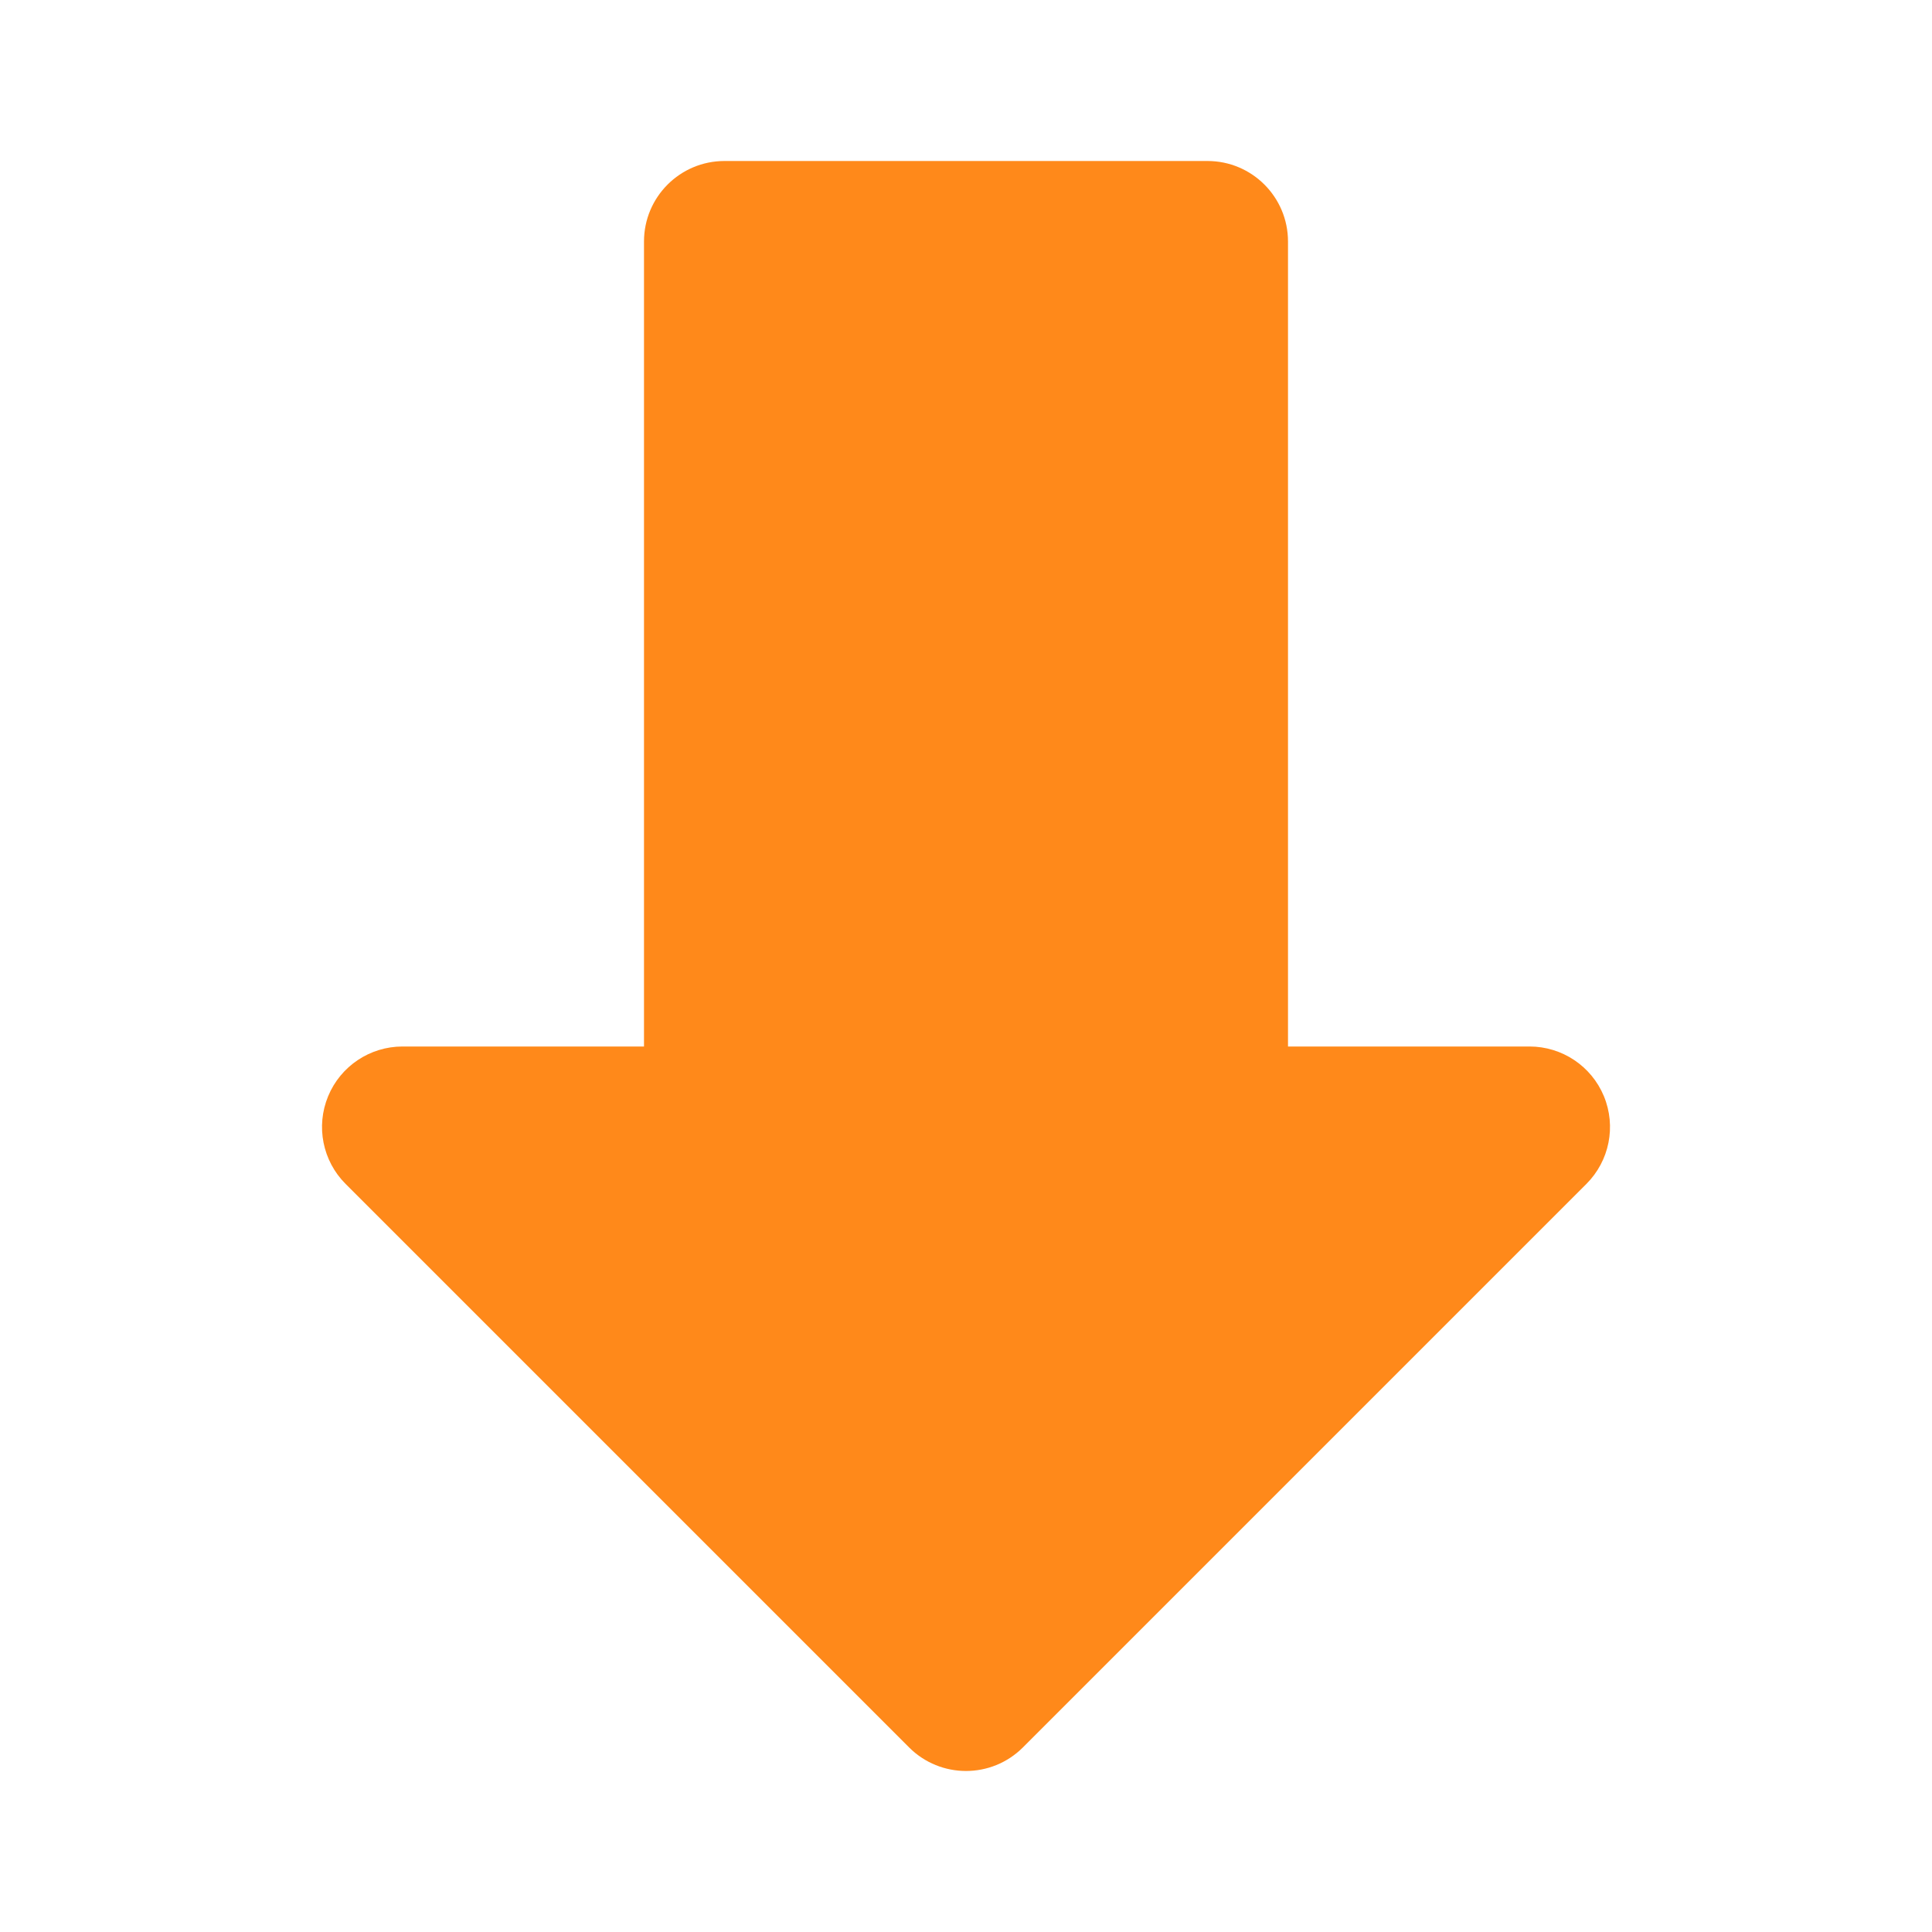
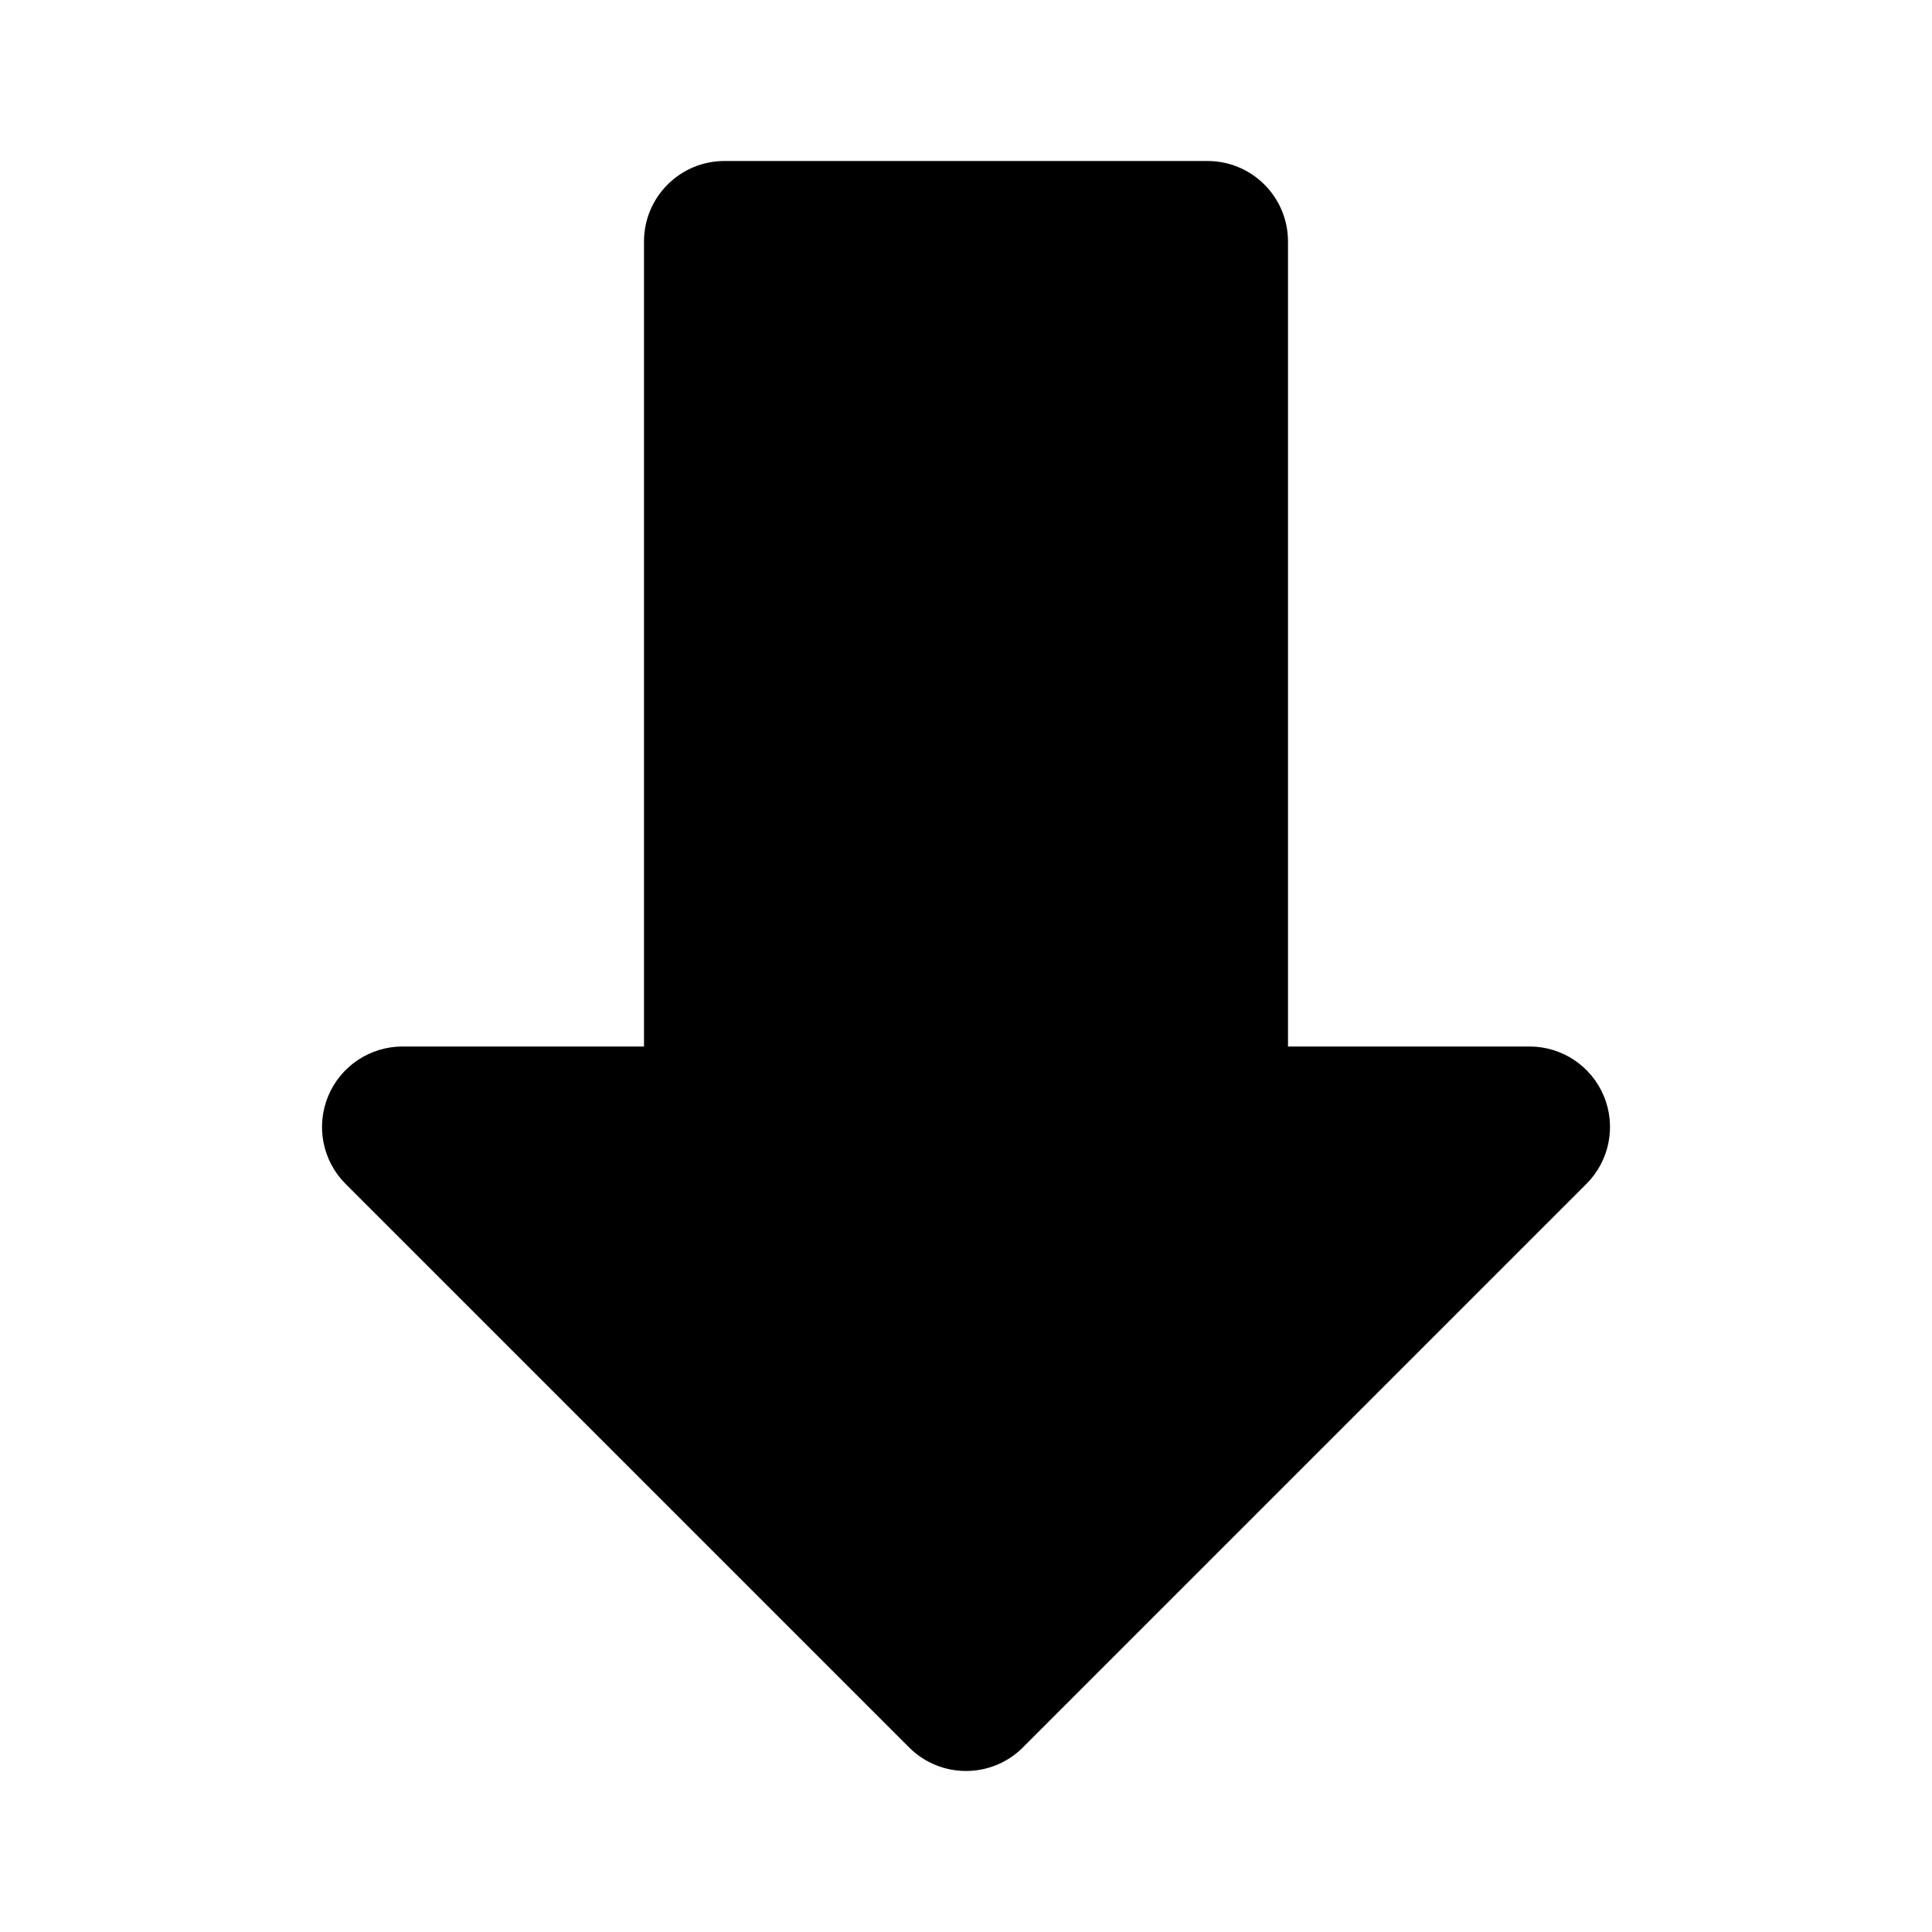
<svg xmlns="http://www.w3.org/2000/svg" viewBox="0 0 24 24">
  <g id="Down-3" data-name="Down">
-     <path d="M19.924,13.617A1,1,0,0,0,19,13H16V3a1,1,0,0,0-1-1H9A1,1,0,0,0,8,3V13H5a1,1,0,0,0-.707,1.707l7,7a1,1,0,0,0,1.414,0l7-7A1,1,0,0,0,19.924,13.617Z" style="fill:#ff891a" />
+     <path d="M19.924,13.617A1,1,0,0,0,19,13H16V3a1,1,0,0,0-1-1H9A1,1,0,0,0,8,3V13H5a1,1,0,0,0-.707,1.707l7,7a1,1,0,0,0,1.414,0l7-7A1,1,0,0,0,19.924,13.617Z" fill="current" stroke="current" />
  </g>
</svg>
